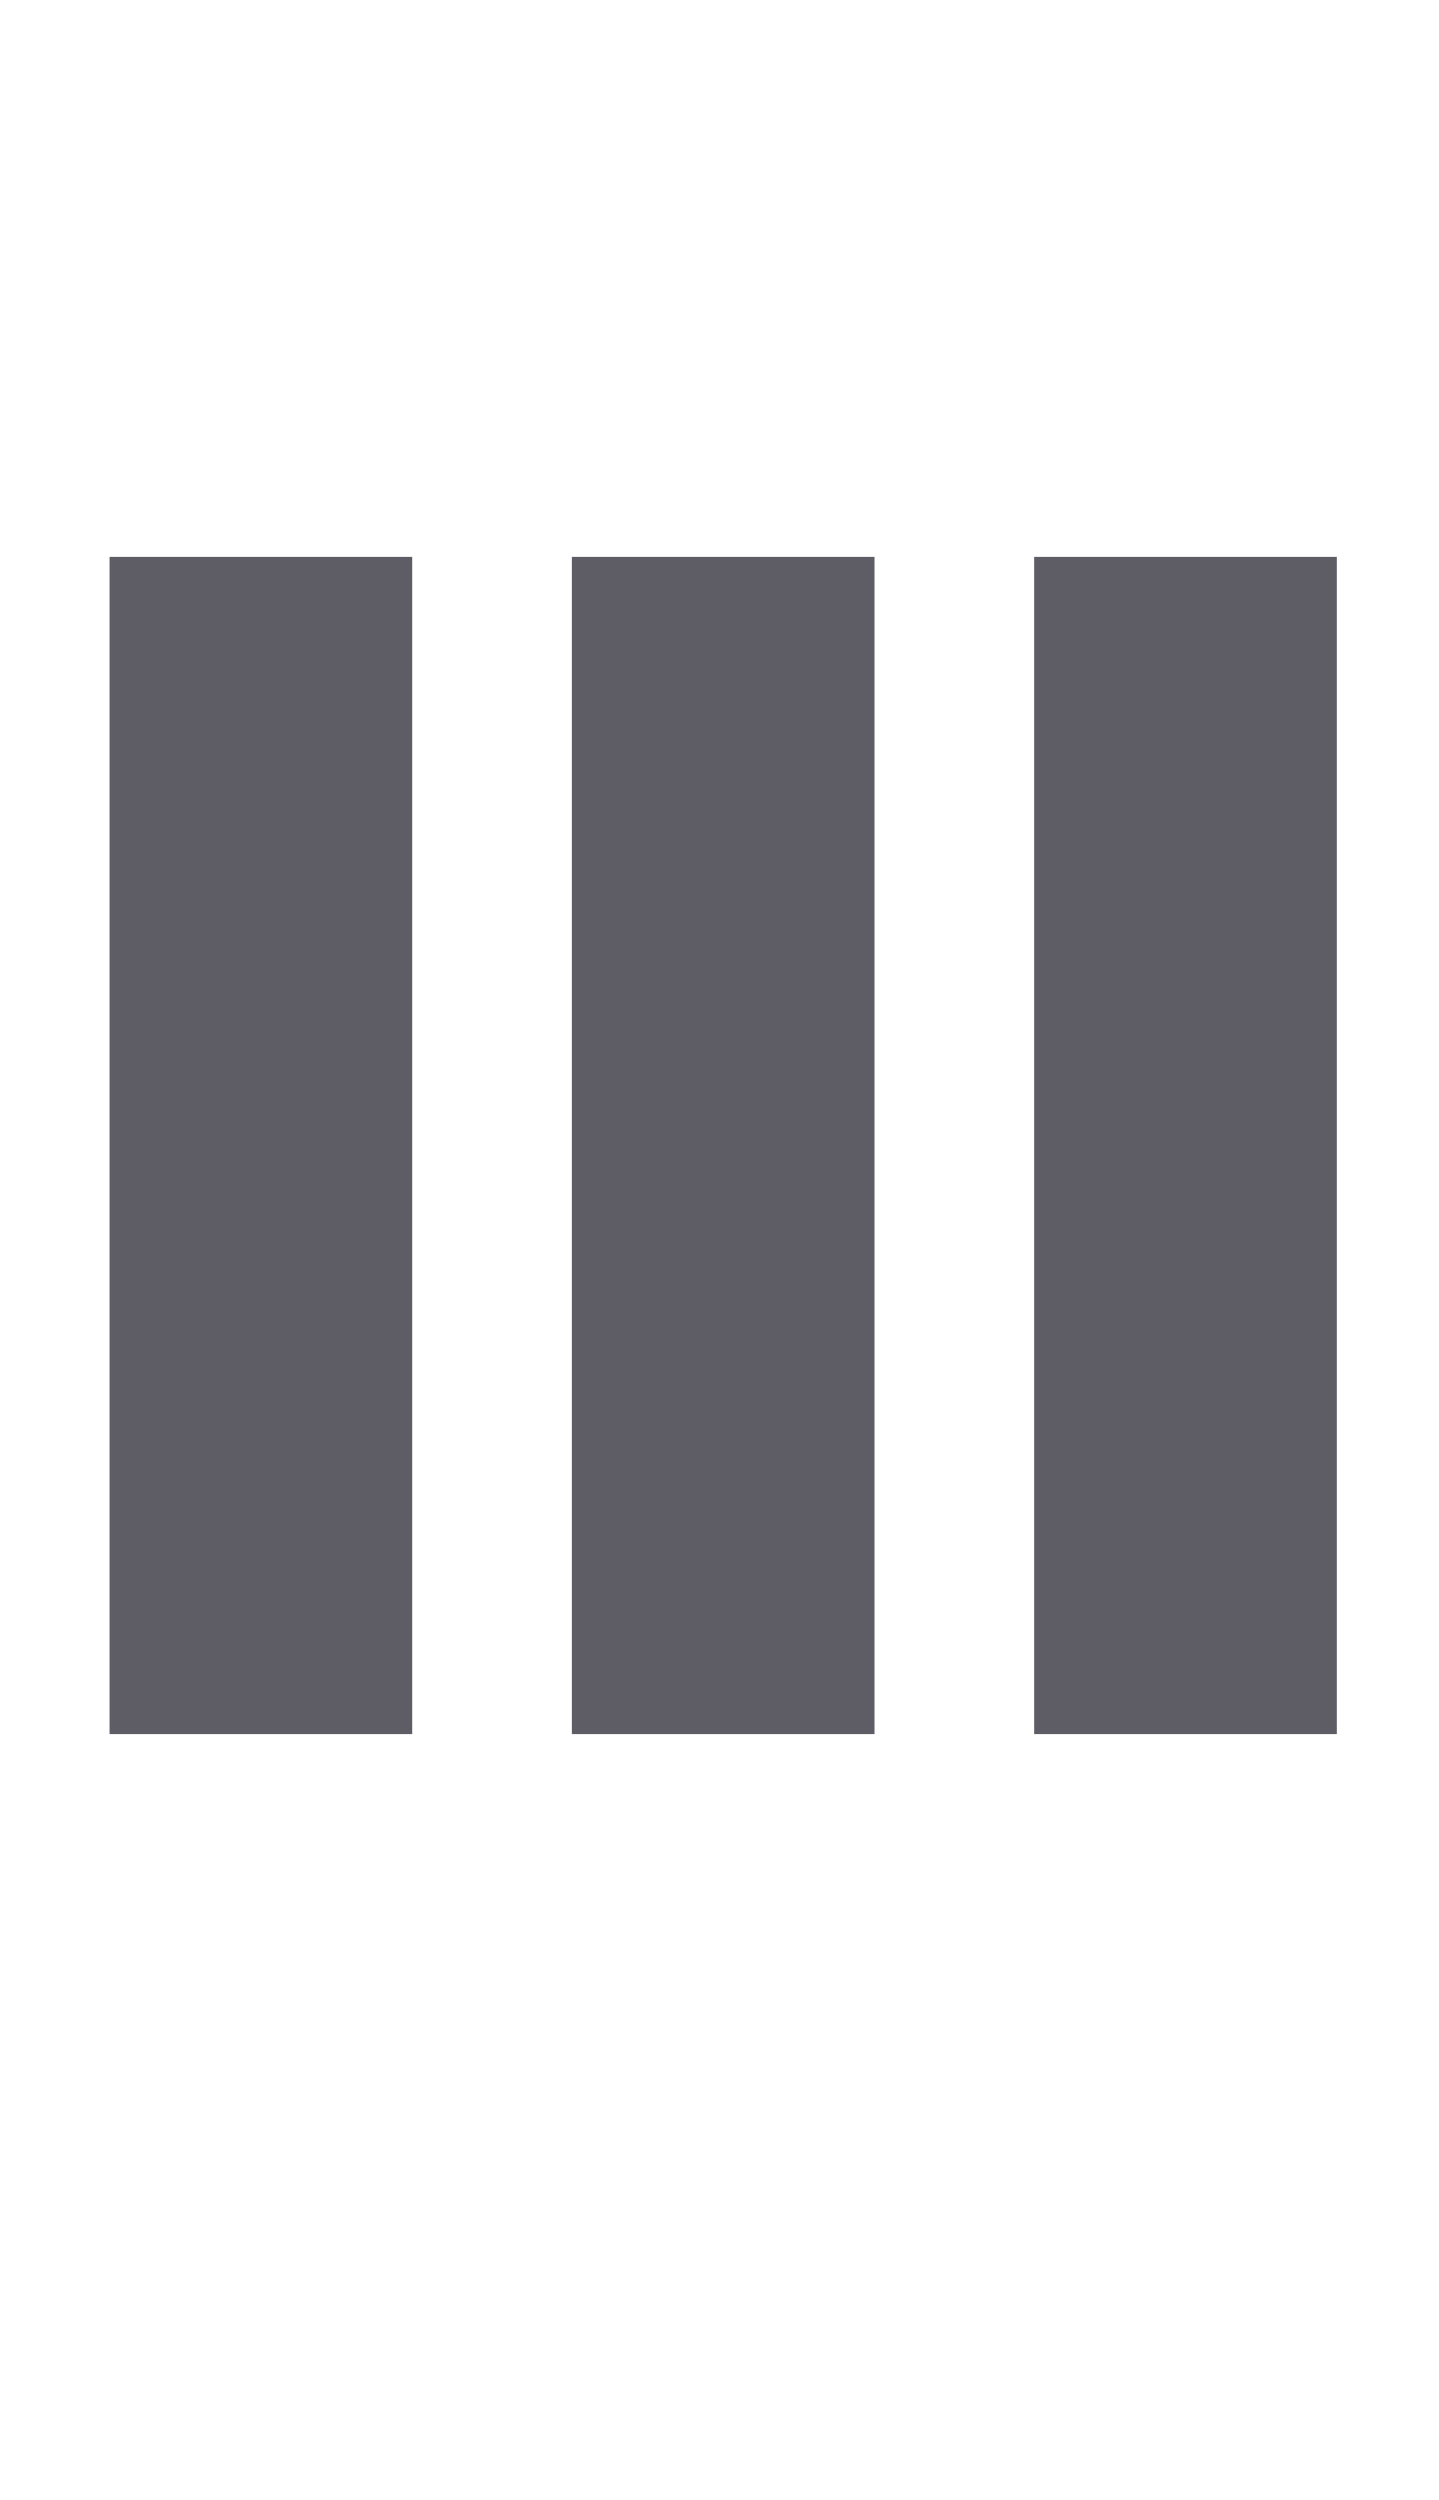
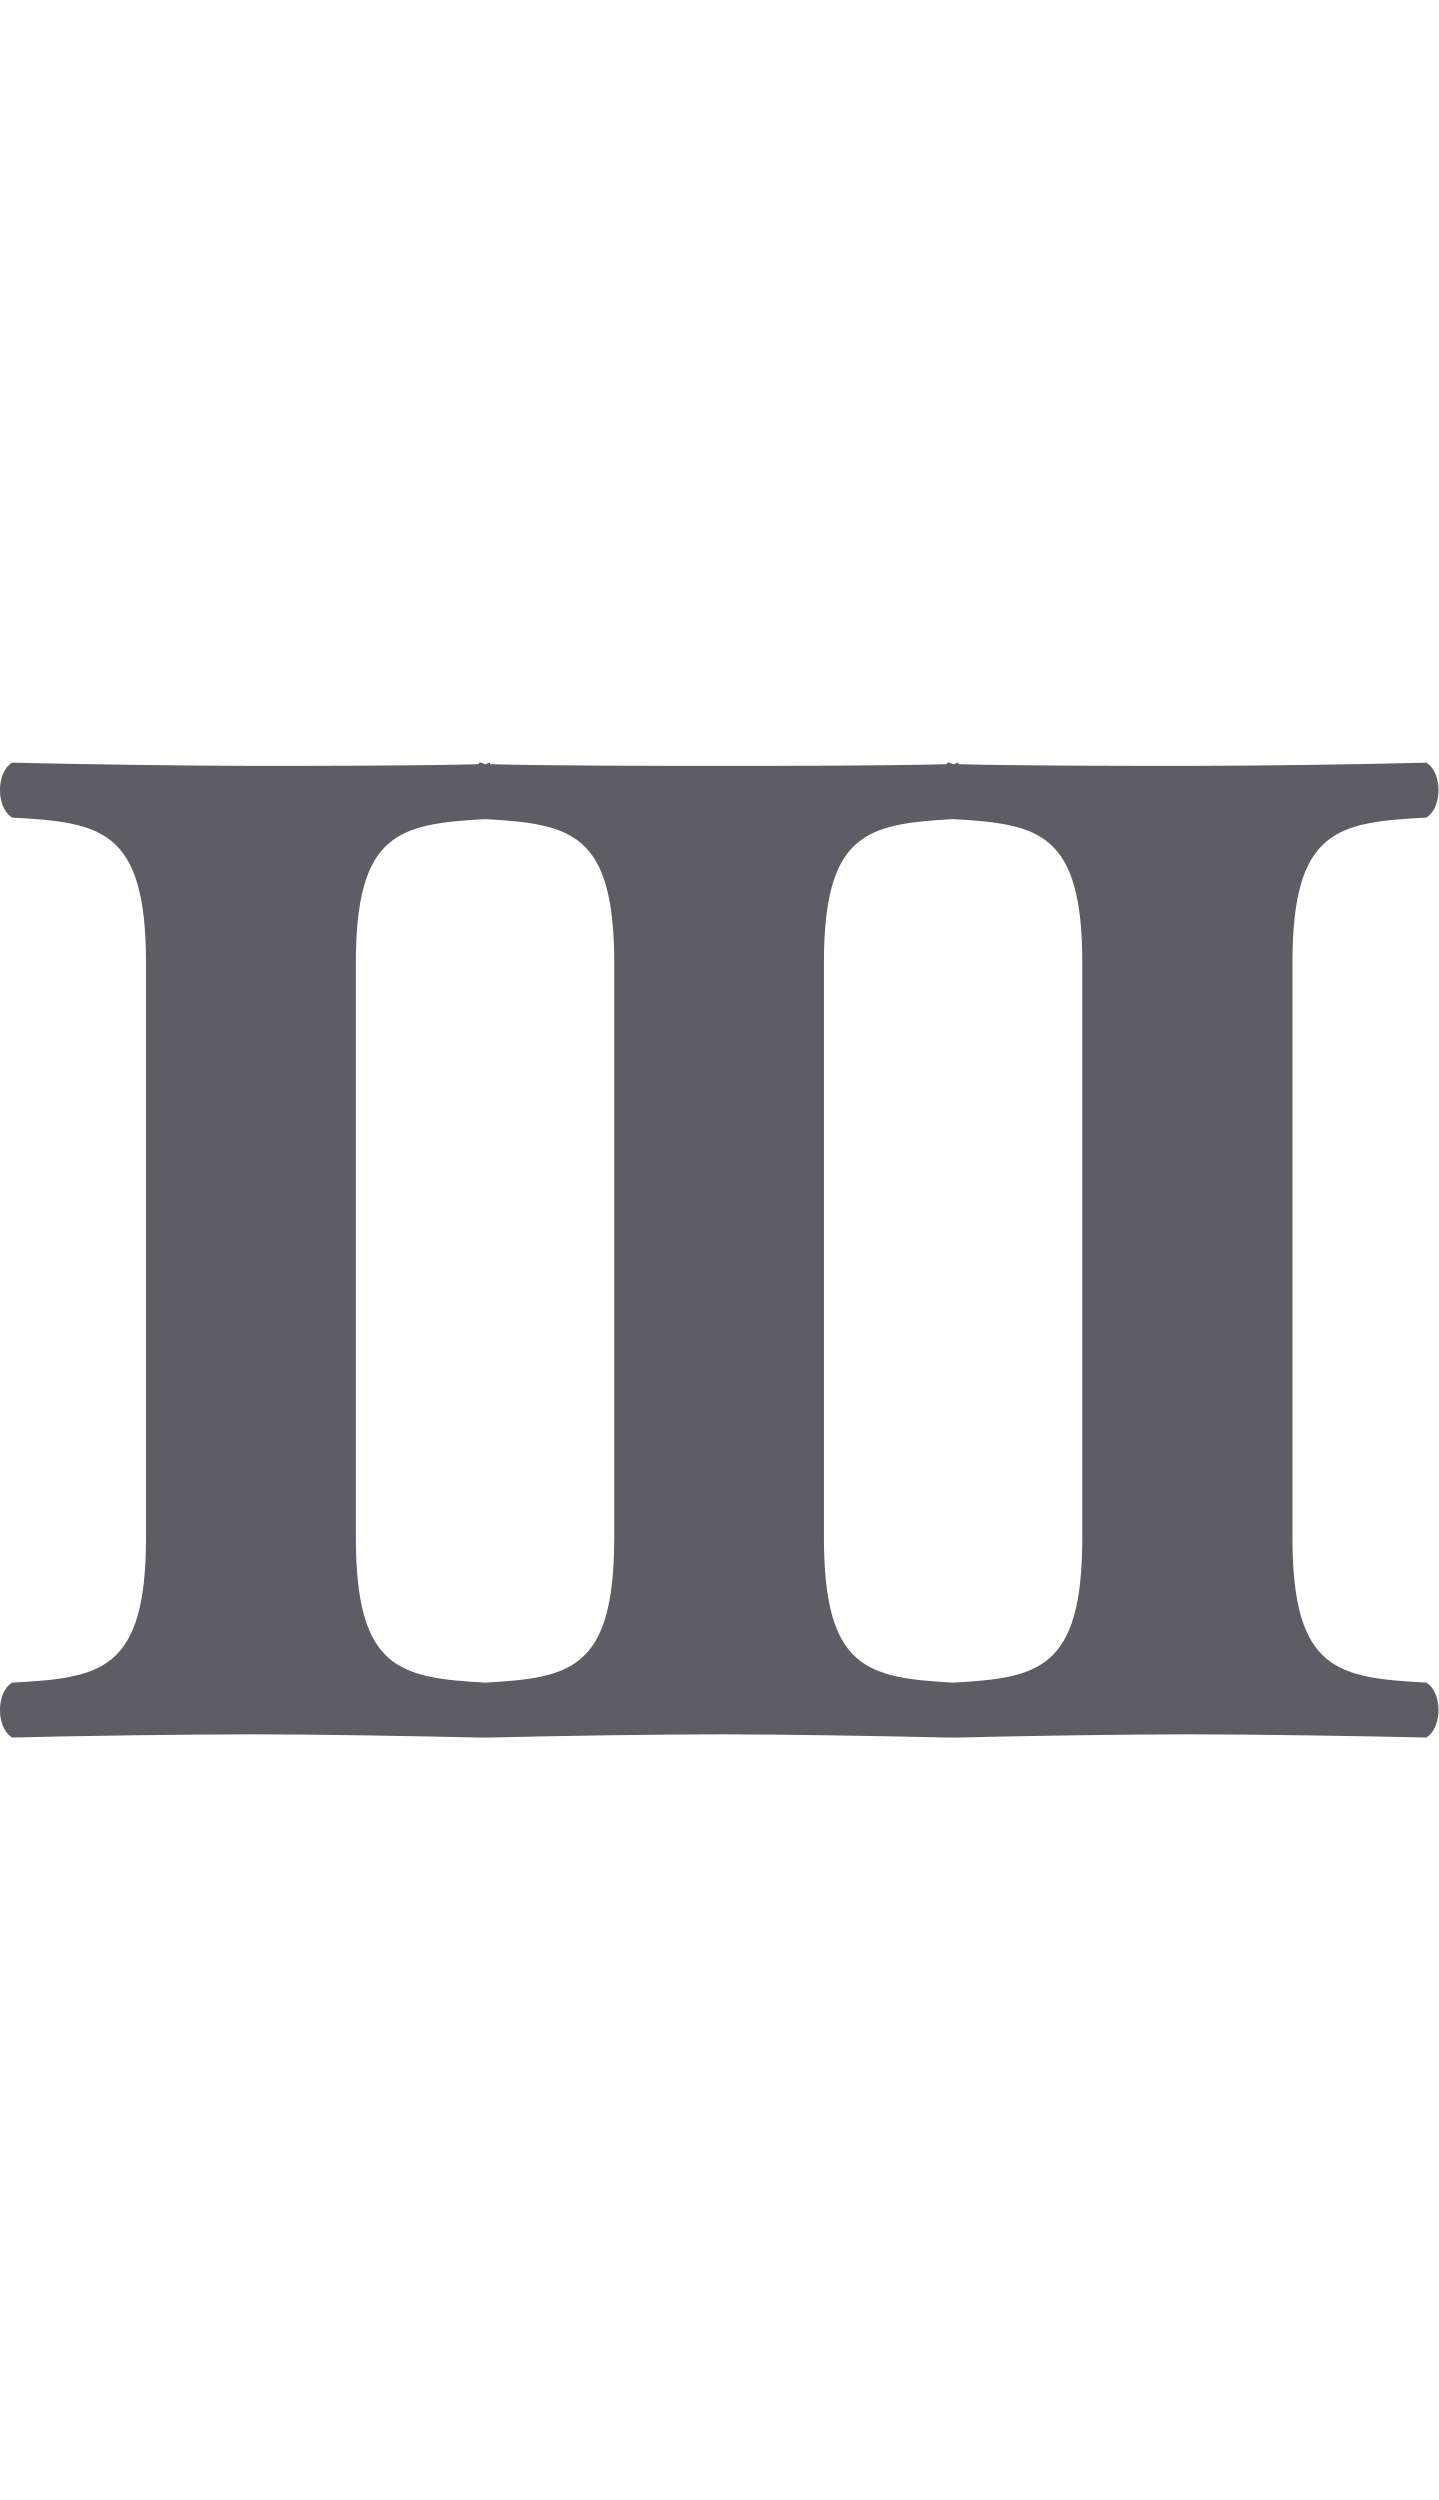
<svg xmlns="http://www.w3.org/2000/svg" width="9.43mm" height="16.392mm" viewBox="0 0 9.43 16.392" version="1.1" id="svg5">
  <defs id="defs2" />
  <g id="layer1" transform="translate(-51.23865,-136.6533)">
-     <text xml:space="preserve" style="font-style:normal;font-variant:normal;font-weight:bold;font-stretch:normal;font-size:10.583px;line-height:1.25;font-family:'Linux Libertine O';-inkscape-font-specification:'Linux Libertine O, Bold';font-variant-ligatures:normal;font-variant-caps:normal;font-variant-numeric:normal;font-variant-east-asian:normal;letter-spacing:0px;word-spacing:0px;fill:#5e5c64;fill-opacity:1;stroke:none;stroke-width:0.265" x="50.99" y="148.024" id="text62068">
-       <tspan id="tspan62066" style="font-style:normal;font-variant:normal;font-weight:bold;font-stretch:normal;font-size:10.583px;font-family:'Linux Libertine O';-inkscape-font-specification:'Linux Libertine O, Bold';font-variant-ligatures:normal;font-variant-caps:normal;font-variant-numeric:normal;font-variant-east-asian:normal;fill:#5e5c64;stroke-width:0.265" x="50.99" y="148.024">Ⅲ</tspan>
-     </text>
+     <g aria-label="Ⅲ" id="text62068" style="font-weight:bold;font-size:10.583px;line-height:1.25;font-family:'Linux Libertine O';-inkscape-font-specification:'Linux Libertine O, Bold';letter-spacing:0px;word-spacing:0px;fill:#5e5c64;stroke-width:0.265">
+       <path d="m 52.196,142.966 v 3.768 c 0,0.878 -0.296,0.921 -0.878,0.952 -0.106,0.064 -0.106,0.296 0,0.36 0.423,-0.011 1.154,-0.021 1.577,-0.021 0.402,0 1.058,0.011 1.482,0.021 0,0 0,0 0.011,0 0.011,0 0.021,0 0.032,0 0.011,0 0.021,0 0.032,0 0,0 0,0 0,0 0.423,-0.011 1.111,-0.021 1.513,-0.021 0.402,0 1.058,0.011 1.482,0.021 0,0 0,0 0.011,0 0.011,0 0.021,0 0.032,0 0.011,0 0.021,0 0.032,0 0,0 0,0 0,0 0.423,-0.011 1.111,-0.021 1.513,-0.021 0.423,0 1.132,0.011 1.556,0.021 0.106,-0.064 0.106,-0.296 0,-0.36 -0.582,-0.032 -0.878,-0.074 -0.878,-0.952 v -3.768 c 0,-0.878 0.296,-0.921 0.878,-0.952 0.106,-0.064 0.106,-0.296 0,-0.36 -0.423,0.011 -1.132,0.021 -1.556,0.021 -0.402,0 -1.09,0 -1.513,-0.011 0,0 0,-0.011 0,-0.011 -0.011,0 -0.021,0.011 -0.032,0.011 -0.011,0 -0.021,-0.011 -0.032,-0.011 -0.011,0 -0.011,0.011 -0.011,0.011 -0.423,0.011 -1.079,0.011 -1.482,0.011 -0.402,0 -1.09,0 -1.513,-0.011 0,0 0,-0.011 0,-0.011 -0.011,0 -0.021,0.011 -0.032,0.011 -0.011,0 -0.021,-0.011 -0.032,-0.011 -0.011,0 -0.011,0.011 -0.011,0.011 -0.423,0.011 -1.079,0.011 -1.482,0.011 -0.423,0 -1.154,-0.011 -1.577,-0.021 -0.106,0.064 -0.106,0.296 0,0.36 0.582,0.032 0.878,0.074 0.878,0.952 z m 5.292,4.72 c -0.561,-0.032 -0.847,-0.085 -0.847,-0.952 v -3.768 c 0,-0.857 0.286,-0.91 0.847,-0.942 0.561,0.032 0.847,0.085 0.847,0.942 v 3.768 c 0,0.868 -0.286,0.921 -0.847,0.952 z m -3.069,0 c -0.561,-0.032 -0.847,-0.085 -0.847,-0.952 v -3.768 c 0,-0.857 0.286,-0.91 0.847,-0.942 0.561,0.032 0.847,0.085 0.847,0.942 v 3.768 c 0,0.868 -0.286,0.921 -0.847,0.952 z" id="path823" />
+     </g>
  </g>
</svg>
